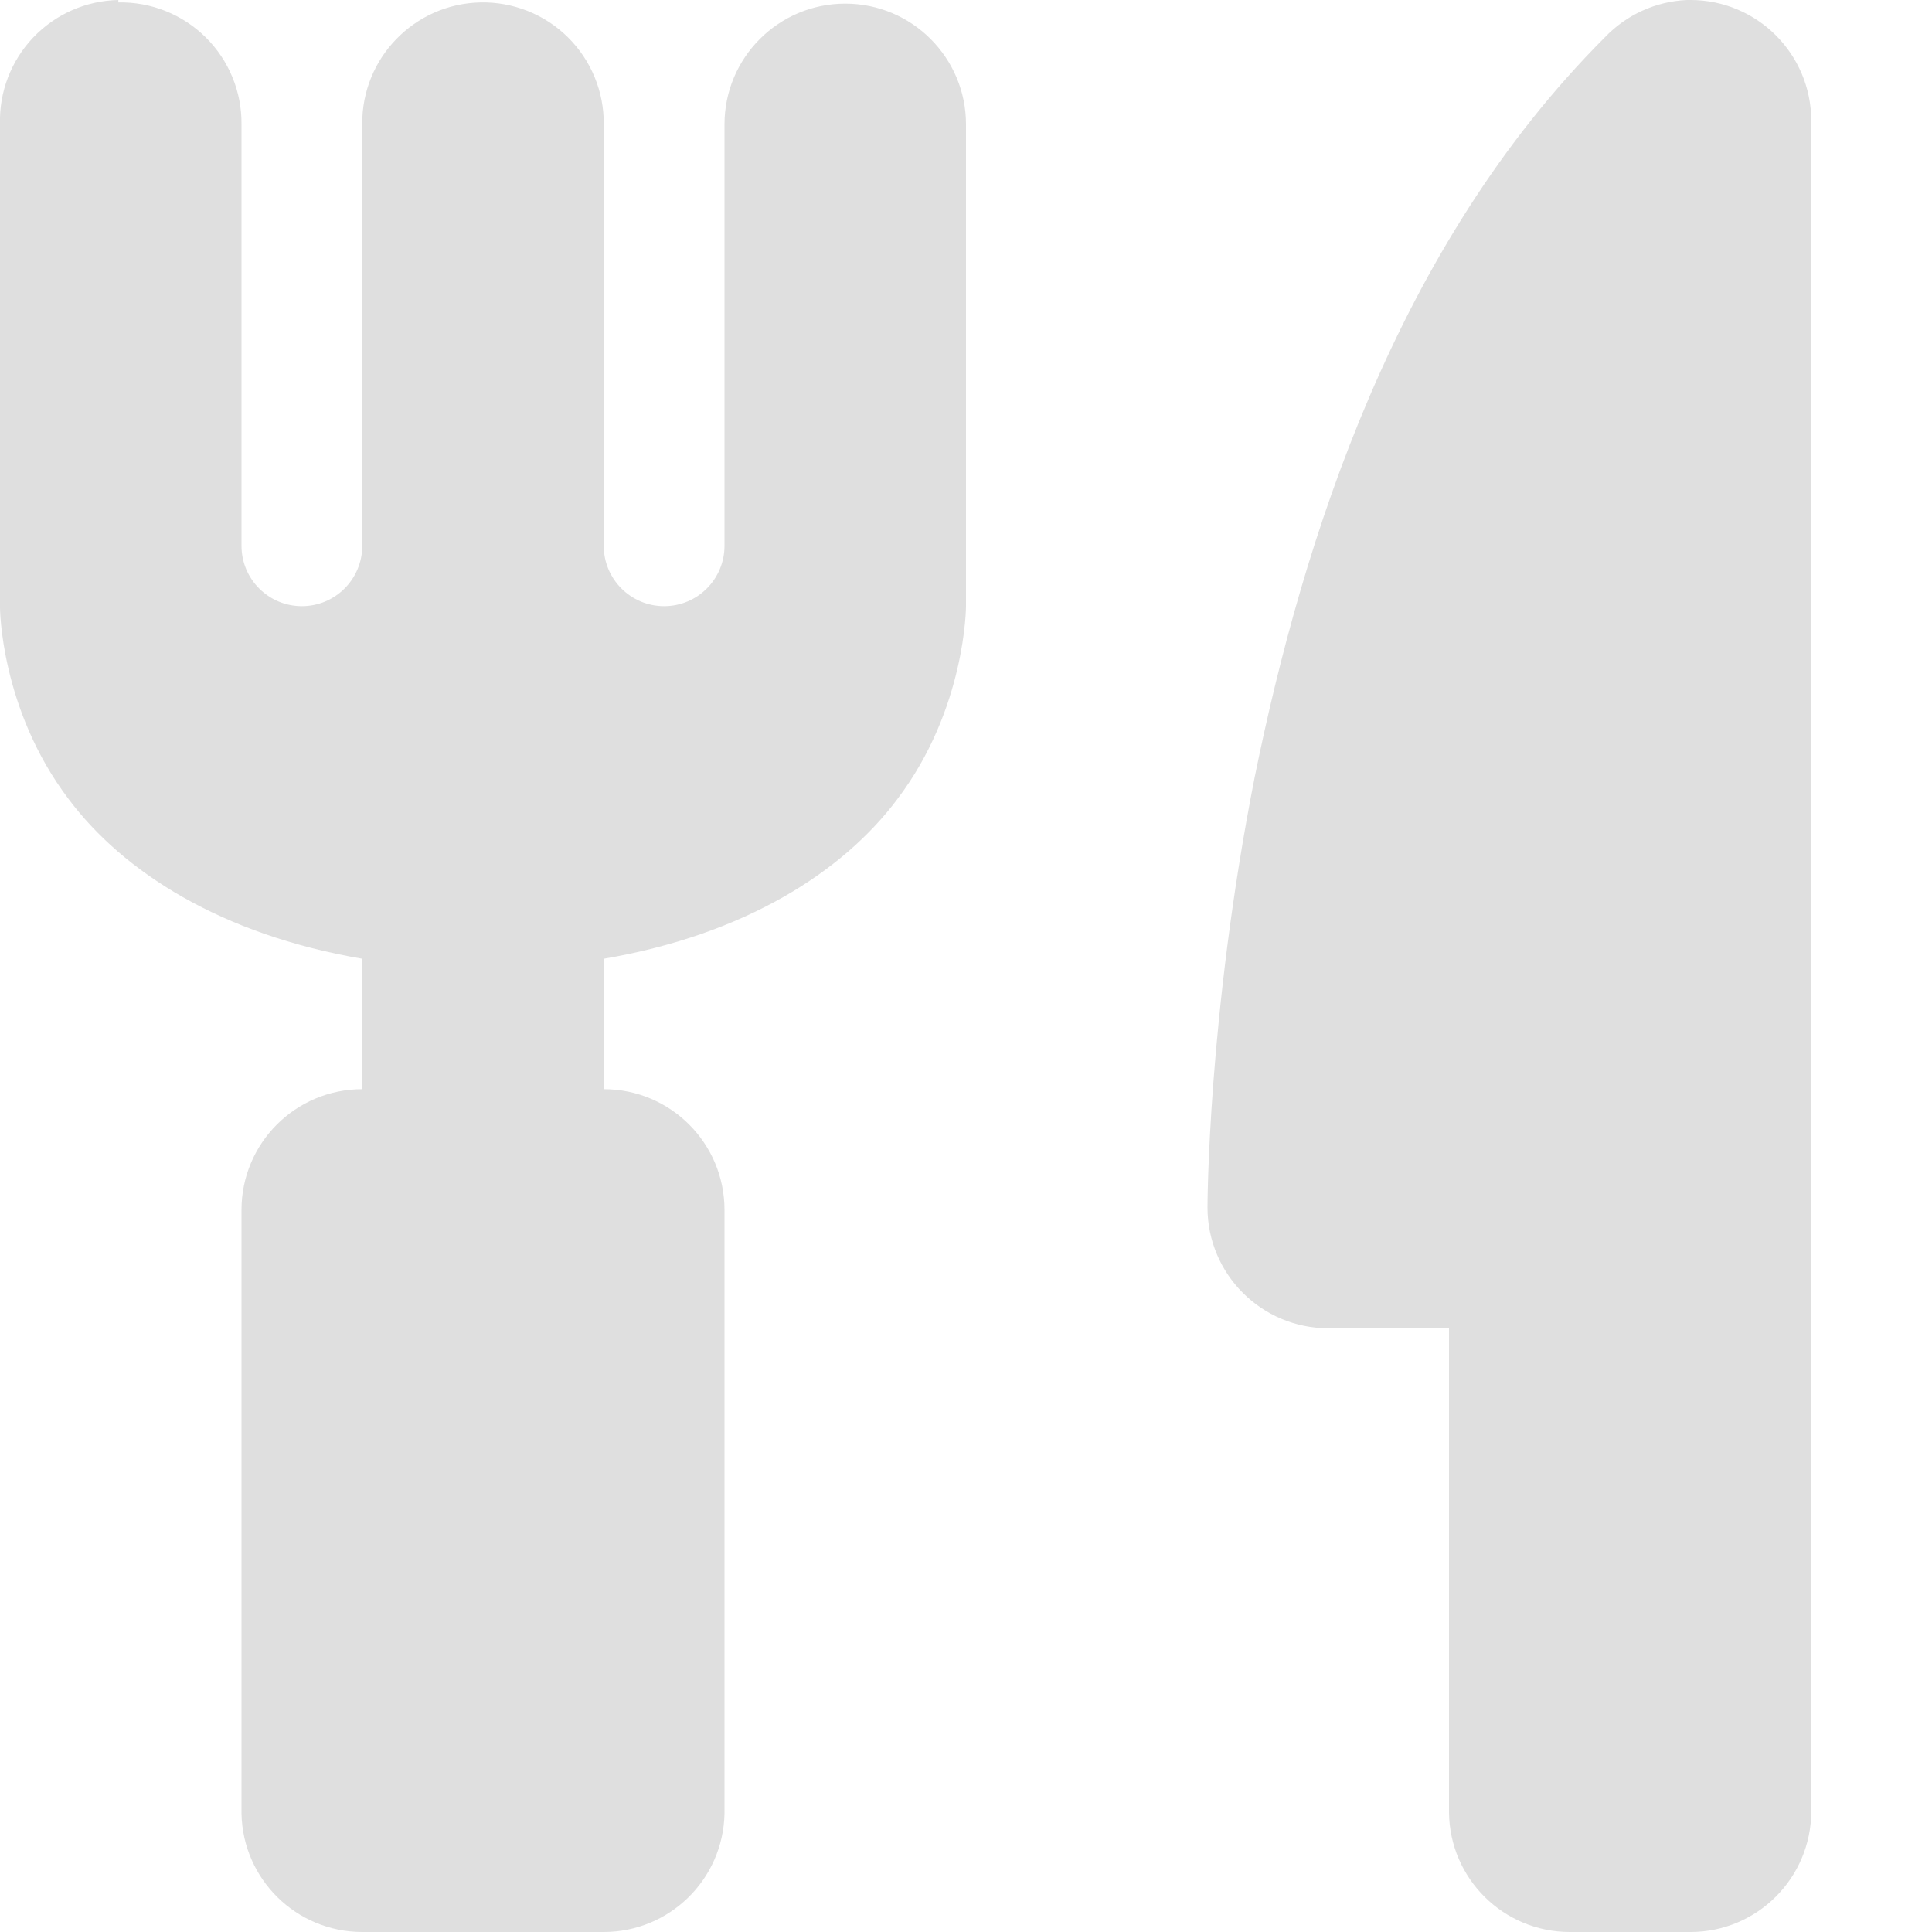
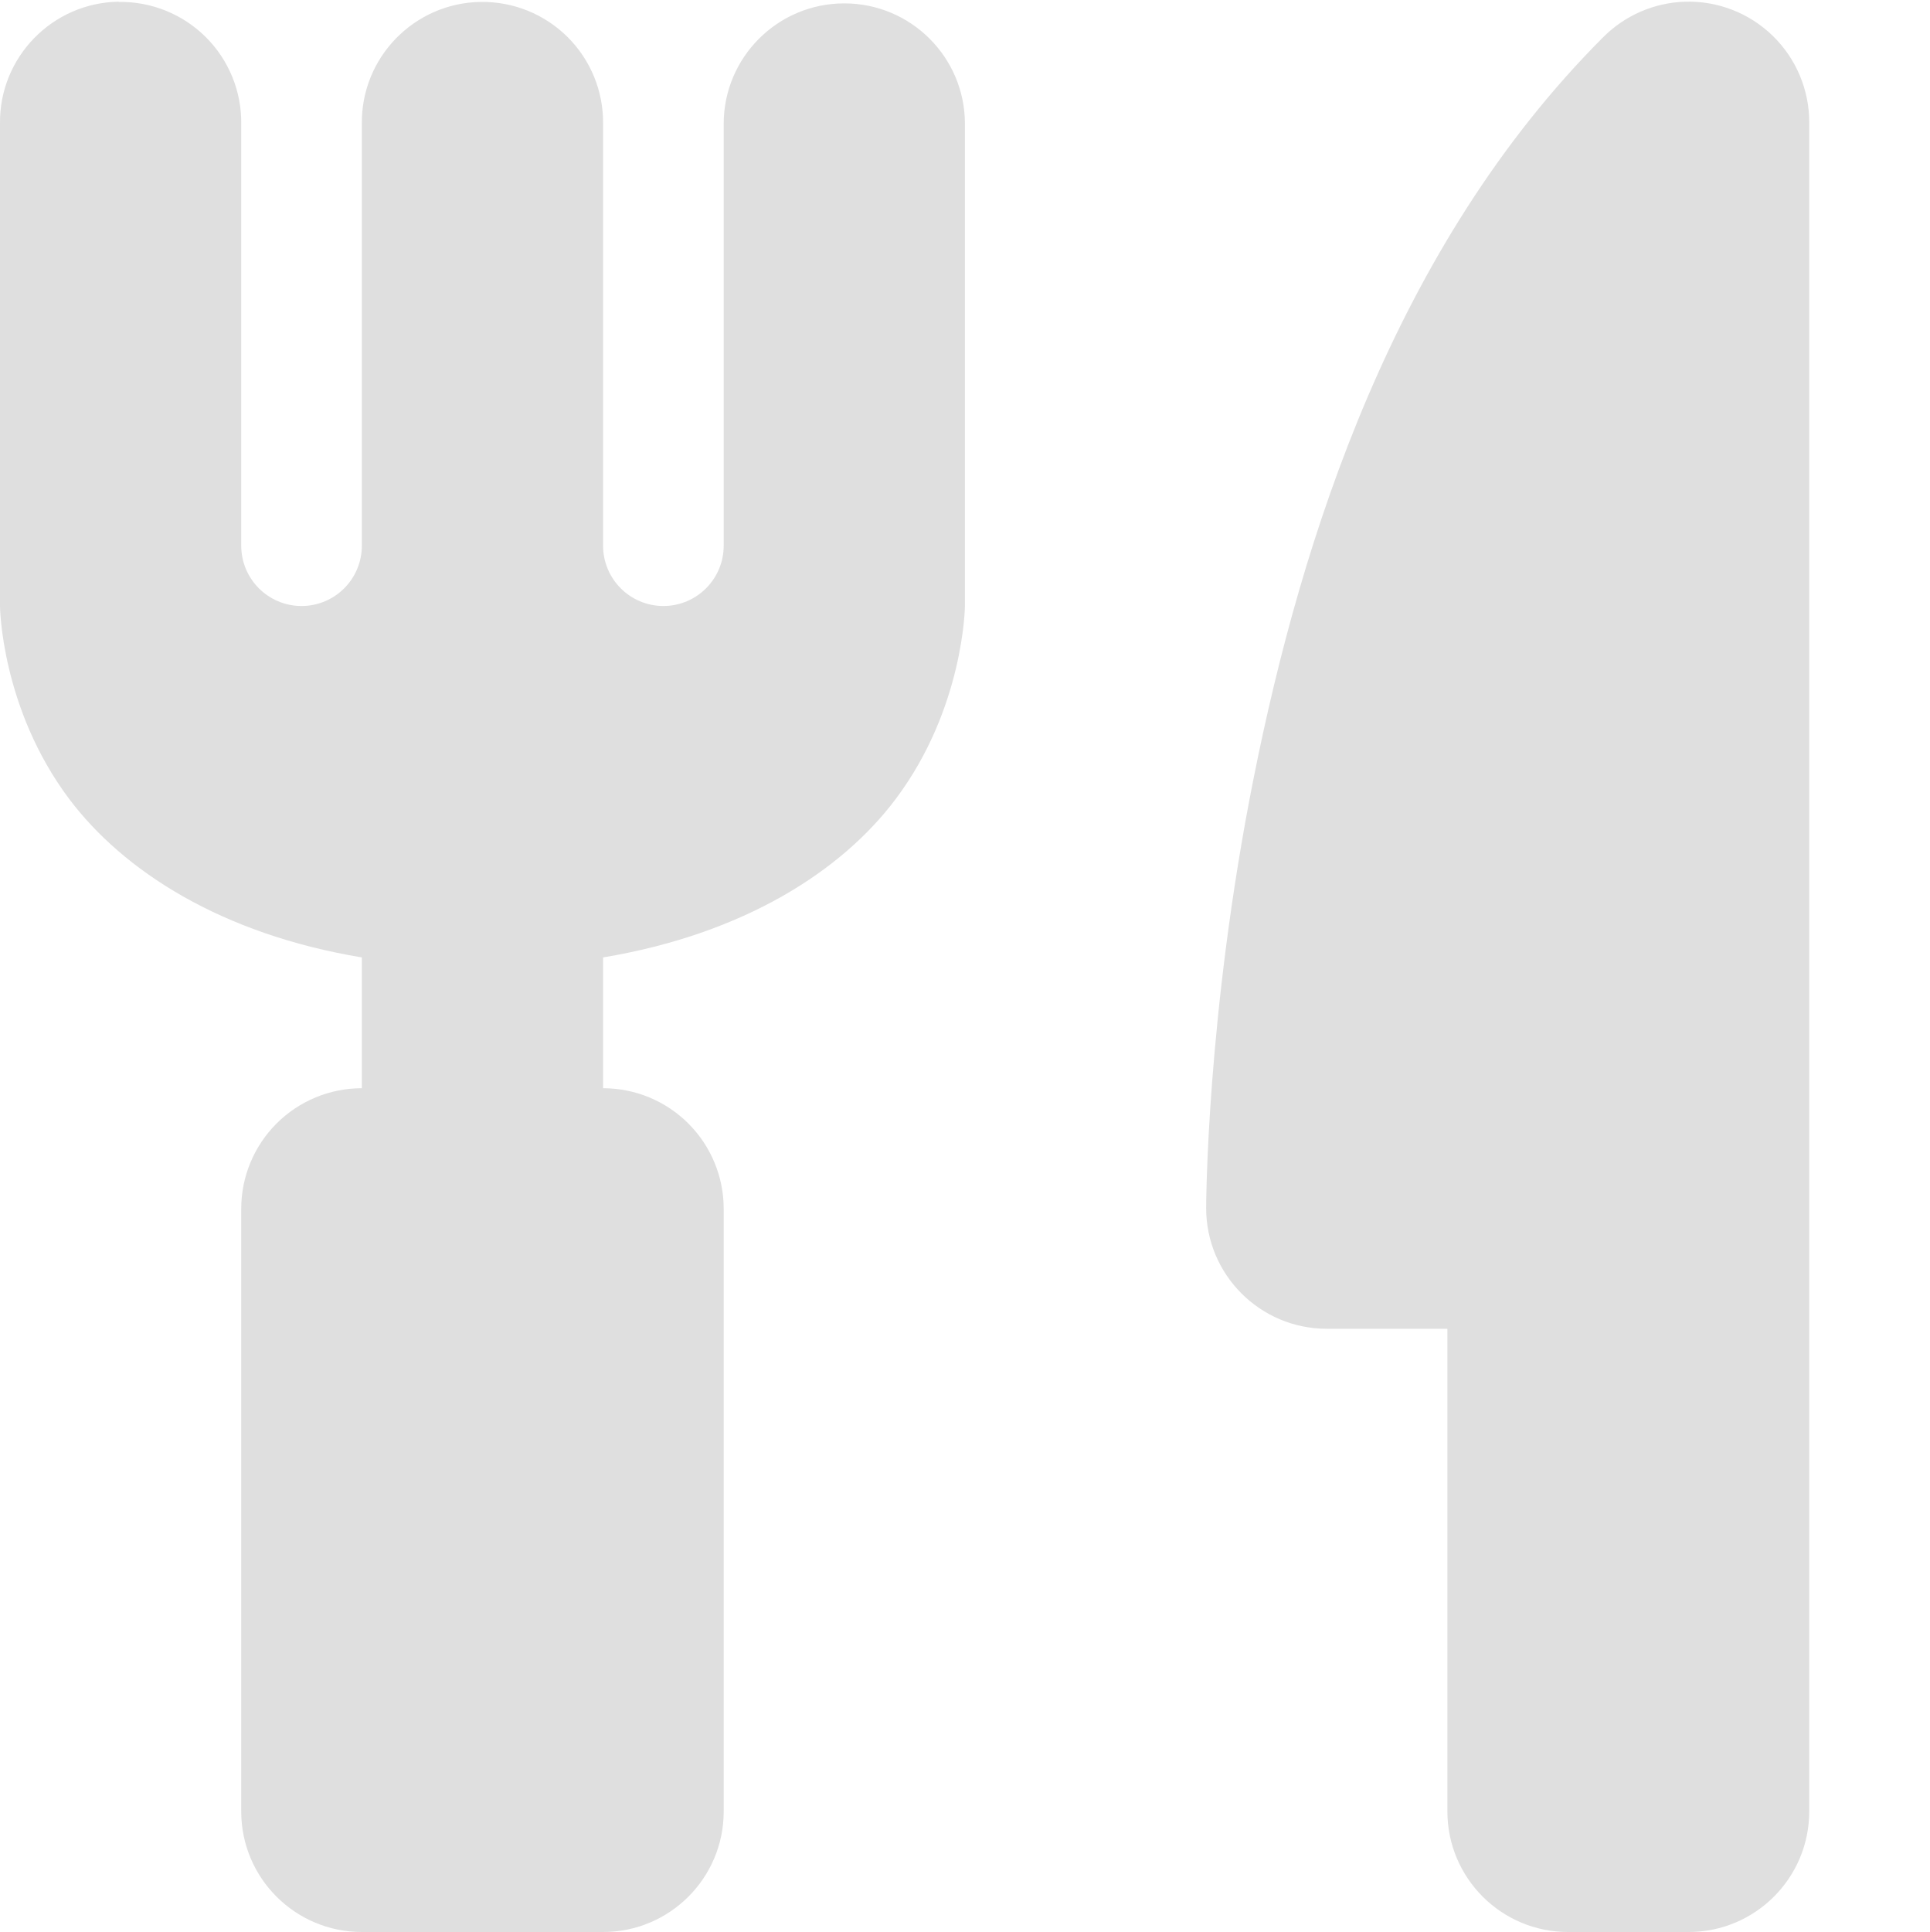
- <svg xmlns="http://www.w3.org/2000/svg" width="16" height="16" version="1.1">
-   <path style="fill:#dfdfdf" d="M 0.98,0 A 1,1 0 0 0 0,1.03 V 5.03 C 0,5.03 0,5.87 0.57,6.62 1.02,7.22 1.83,7.74 3,7.94 V 9.02 A 1,1 0 0 0 2,10.02 V 15.02 A 1,1 0 0 0 3,16 H 5 A 1,1 0 0 0 6,15.02 V 10.02 A 1,1 0 0 0 5,9.02 V 7.94 C 6.17,7.74 6.98,7.22 7.43,6.62 8,5.87 8,5.02 8,5.02 V 1.03 A 1,1 0 0 0 6,1.03 V 4.52 A 0.5,0.5 0 0 1 5,4.52 V 1.03 A 1,1 0 0 0 3.98,0.02 1,1 0 0 0 3,1.03 V 4.52 A 0.5,0.5 0 0 1 2,4.52 V 1.03 A 1,1 0 0 0 0.98,0.02 Z M 13.97,0 A 1,1 0 0 0 13.29,0.31 C 11.56,2.04 10.79,4.47 10.39,6.44 10,8.42 10,10 10,10 A 1,1 0 0 0 11,11 H 12 V 15.01 A 1,1 0 0 0 13,16 H 14 A 1,1 0 0 0 15,15 V 1 A 1,1 0 0 0 14,0 Z" />
+ <svg xmlns="http://www.w3.org/2000/svg" width="16.001" height="16.014" version="1.1">
+   <path style="fill:#dfdfdf" d="M 0.984 0.014 A 1 0.999 0 0 0 0 1.027 L 0 5.025 C 0 5.025 0.007 5.868 0.574 6.623 C 1.022 7.218 1.832 7.742 3 7.936 L 3 9.02 A 1 0.999 0 0 0 2 10.02 L 2 15.016 A 1 0.999 0 0 0 3 16.014 L 5 16.014 A 1 0.999 0 0 0 6 15.016 L 6 10.02 A 1 0.999 0 0 0 5 9.02 L 5 7.936 C 6.168 7.741 6.978 7.22 7.426 6.623 C 7.993 5.868 8 5.023 8 5.023 L 8 1.027 A 1 0.999 0 0 0 6 1.027 L 6 4.523 A 0.5 0.5 0 0 1 5 4.523 L 5 1.027 A 1 0.999 0 0 0 3.984 0.016 A 1 0.999 0 0 0 3 1.027 L 3 4.523 A 0.5 0.5 0 0 1 2 4.523 L 2 1.027 A 1 0.999 0 0 0 0.984 0.016 L 0.984 0.014 z M 13.971 0.014 A 1.002 1.002 0 0 0 13.293 0.307 C 11.557 2.043 10.79 4.467 10.395 6.443 C 10 8.418 10 10.014 10 10.014 A 1 1 0 0 0 11 11.014 L 12 11.014 L 12 15.014 A 1 1 0 0 0 13 16.014 L 14 16.014 A 1 1 0 0 0 15 15.014 L 15 1.014 A 1 1 0 0 0 13.971 0.014 z" />
</svg>
